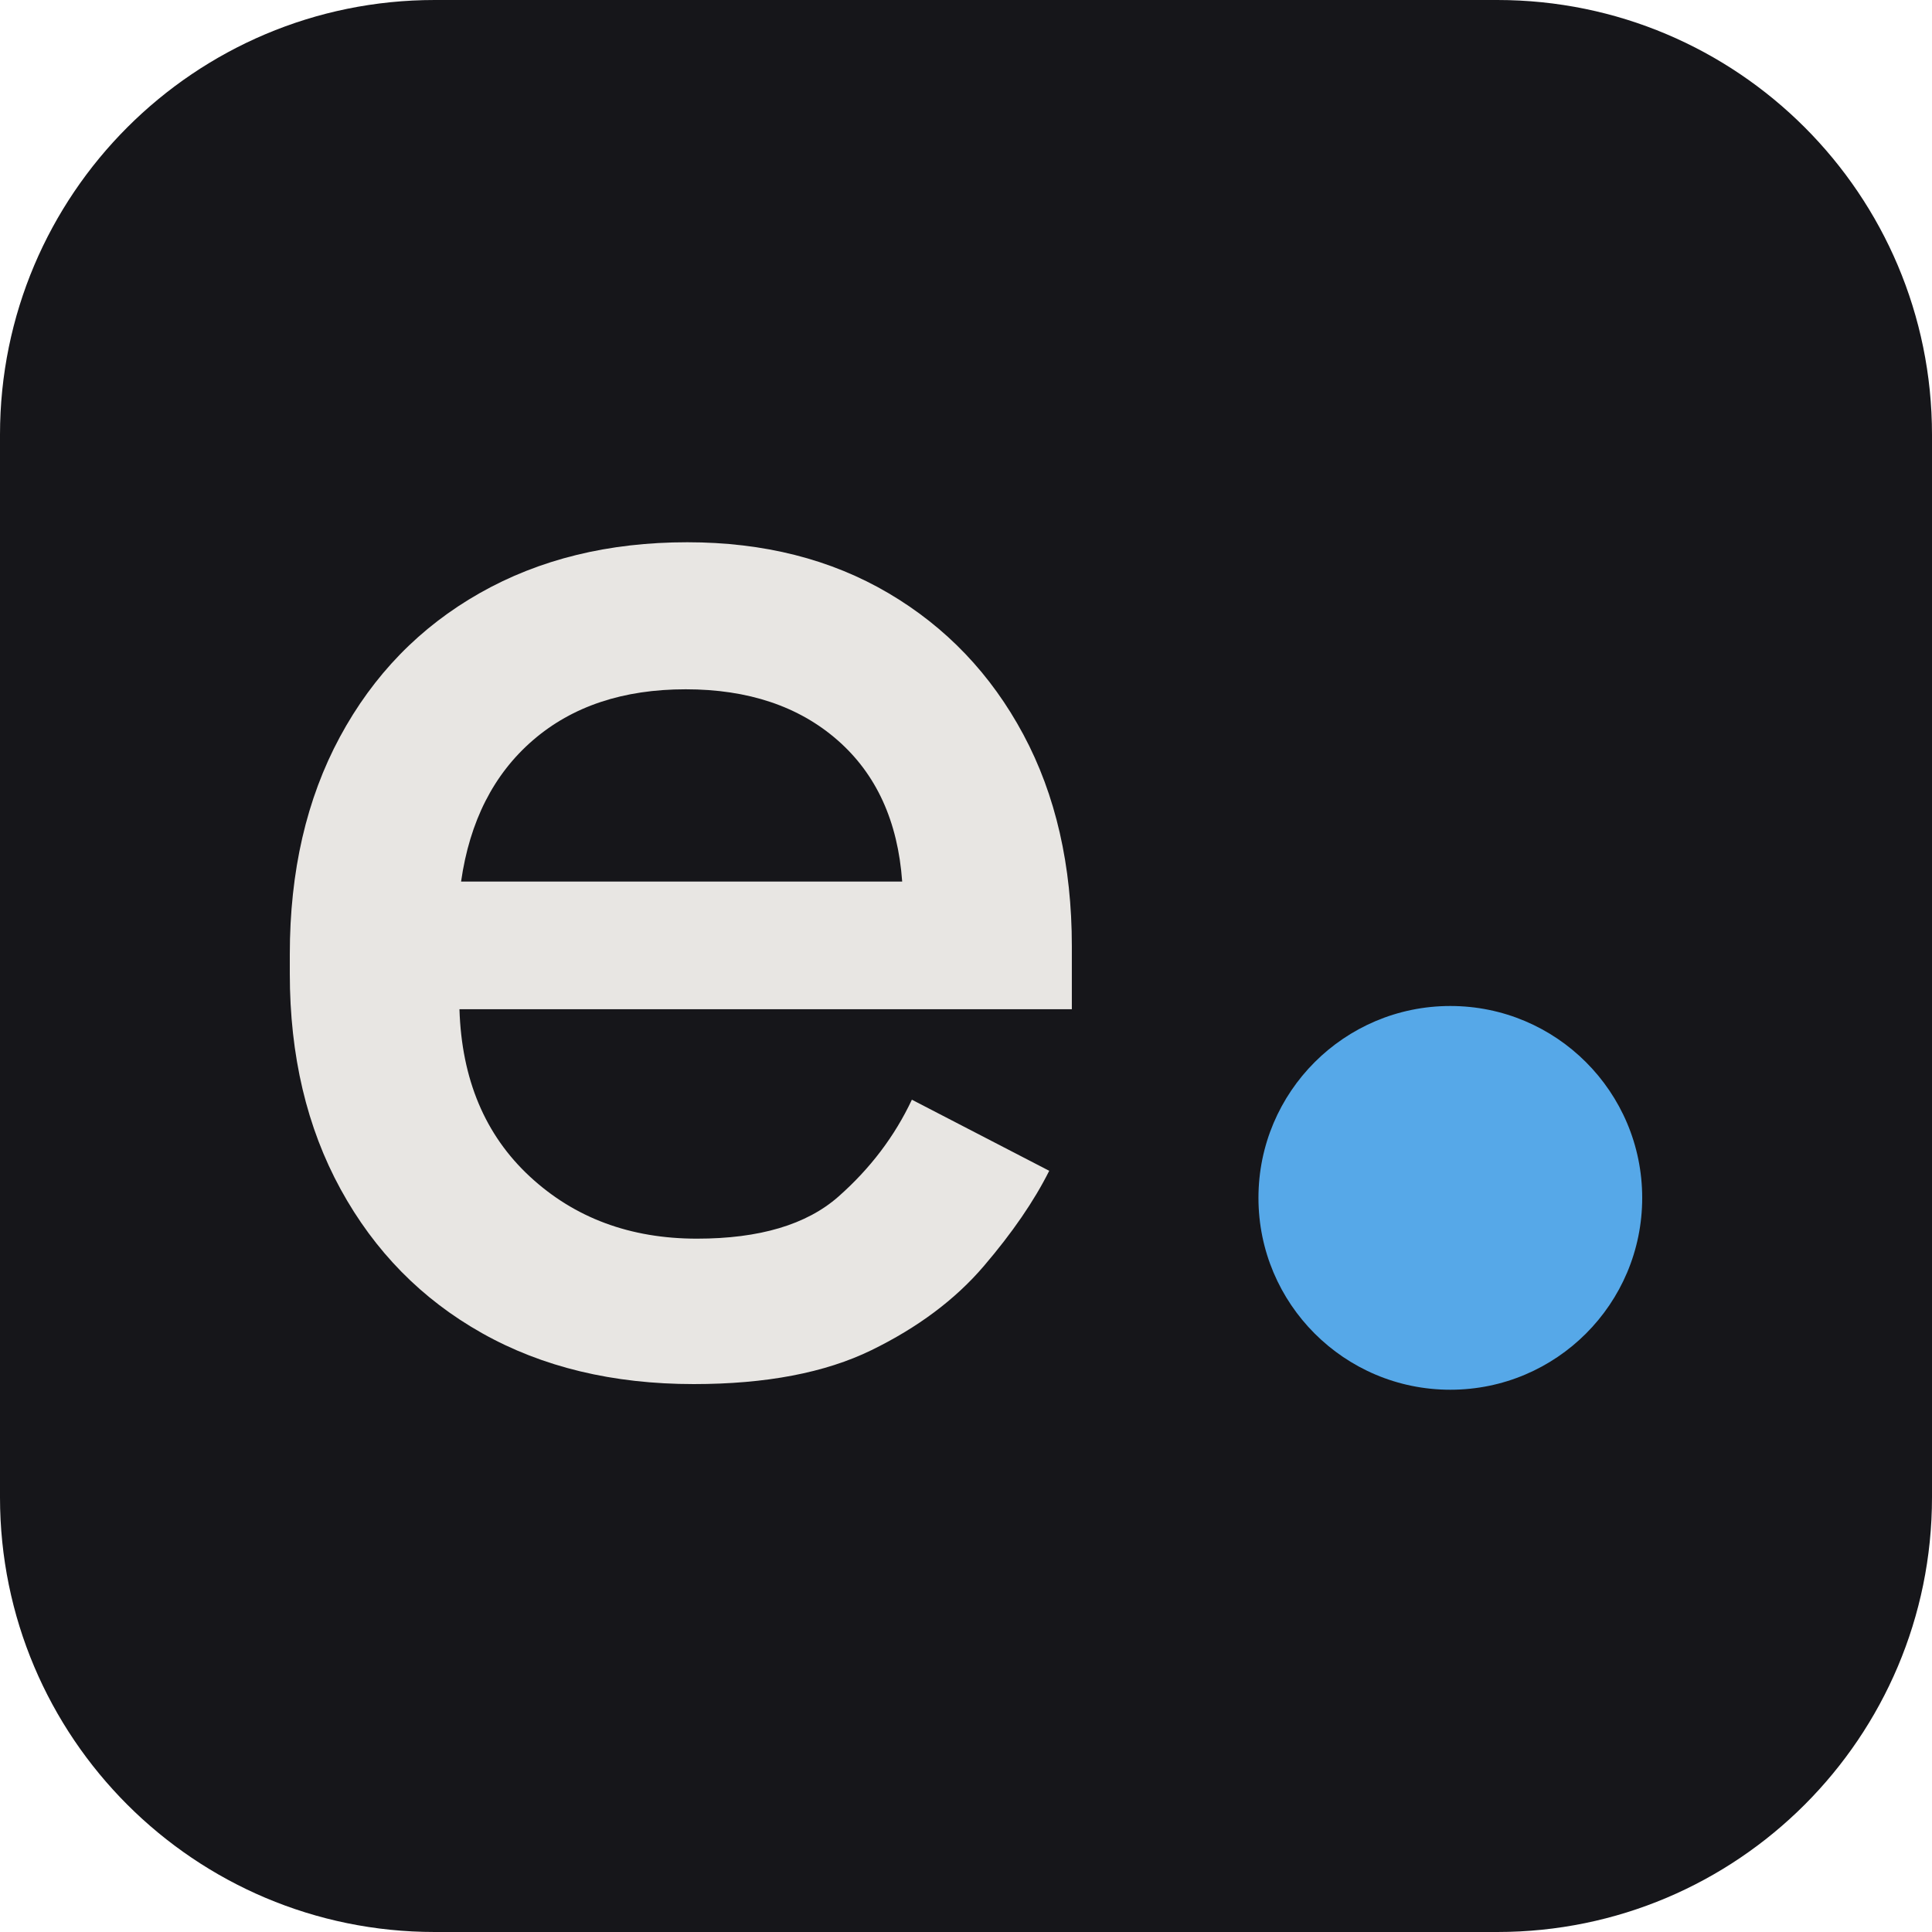
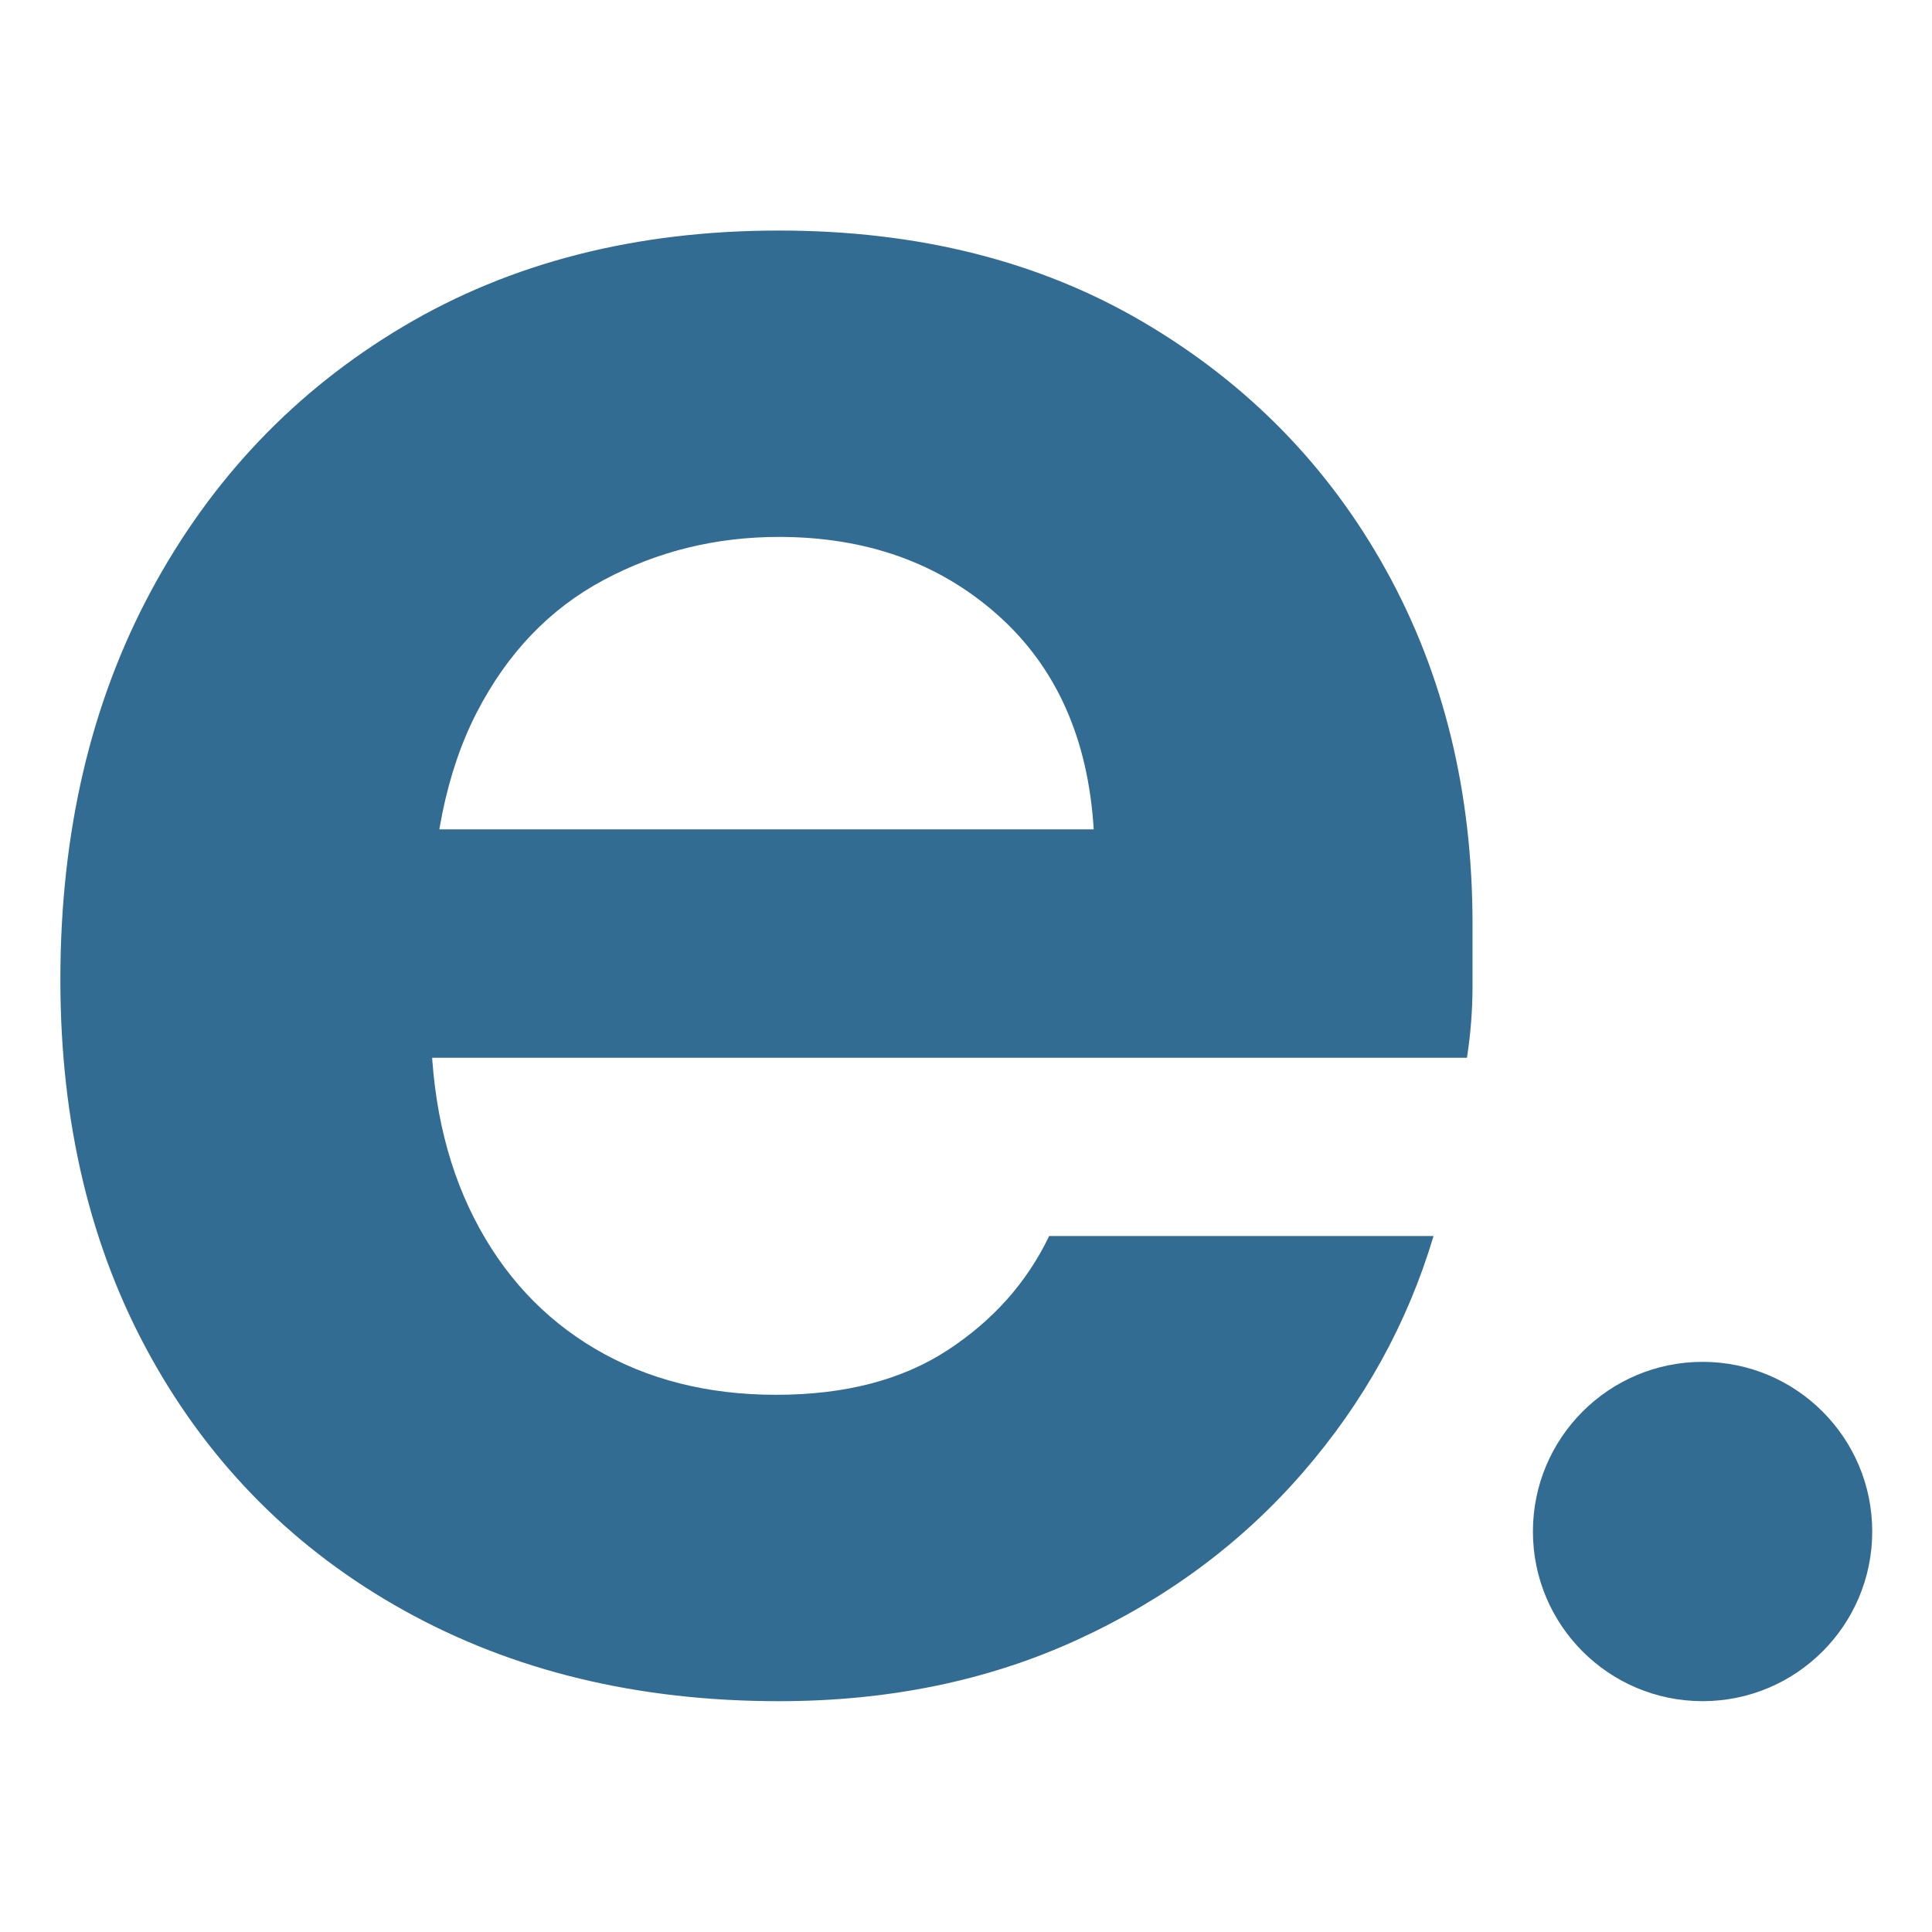
- <svg xmlns="http://www.w3.org/2000/svg" viewBox="0 0 512 512" width="512" height="512">
-   <rect width="512" height="512" rx="115.2" fill="#16161a" />
-   <g transform="translate(54.534,360.801) scale(0.4282,-0.4282)" fill="#e8e6e3">
-     <path d="M302.0 -14.0Q227.0 -14.0 171.0 17.5Q115.0 49.0 83.5 106.5Q52.0 164.0 52.0 240.0V252.0Q52.0 329.0 83.0 386.5Q114.0 444.0 169.5 475.5Q225.0 507.0 298.0 507.0Q369.0 507.0 422.5 475.5Q476.0 444.0 506.0 388.0Q536.0 332.0 536.0 257.0V218.0H157.0Q159.0 153.0 200.5 114.5Q242.0 76.0 304.0 76.0Q362.0 76.0 391.5 102.0Q421.0 128.0 437.0 162.0L522.0 118.0Q508.0 90.0 481.5 59.0Q455.0 28.0 412.0 7.0Q369.0 -14.0 302.0 -14.0ZM158.0 297.0H431.0Q427.0 353.0 391.0 384.5Q355.0 416.0 297.0 416.0Q239.0 416.0 202.5 384.5Q166.0 353.0 158.0 297.0Z" />
+ <svg xmlns="http://www.w3.org/2000/svg" viewBox="0 0 96 96">
+   <style>.m{fill:#326C92}@media (prefers-color-scheme:dark){.m{fill:#6FA8D0}}</style>
+   <g class="m" transform="translate(-3.92 82.87) scale(0.1384 -0.1384)">
+     <path d="M308 -12Q232 -12 173.5 20.5Q115 53 82.5 111.5Q50 170 50 247Q50 326 82.5 386.5Q115 447 173.0 481.5Q231 516 308 516Q383 516 439.0 483.0Q495 450 526.0 394.0Q557 338 557 267Q557 257 557.0 244.5Q557 232 555 219H146V301H421Q418 350 386.5 378.0Q355 406 308 406Q274 406 245.0 390.5Q216 375 199.5 343.0Q183 311 183 262V233Q183 192 198.5 161.5Q214 131 242.0 114.5Q270 98 307 98Q344 98 368.5 114.0Q393 130 405 155H543Q529 108 496.0 70.0Q463 32 415.0 10.0Q367 -12 308 -12Z" />
  </g>
-   <circle cx="384.352" cy="317.446" r="50.848" fill="#56a8e8" />
+   <circle class="m" cx="84.6" cy="76.1" r="8.43" />
</svg>
